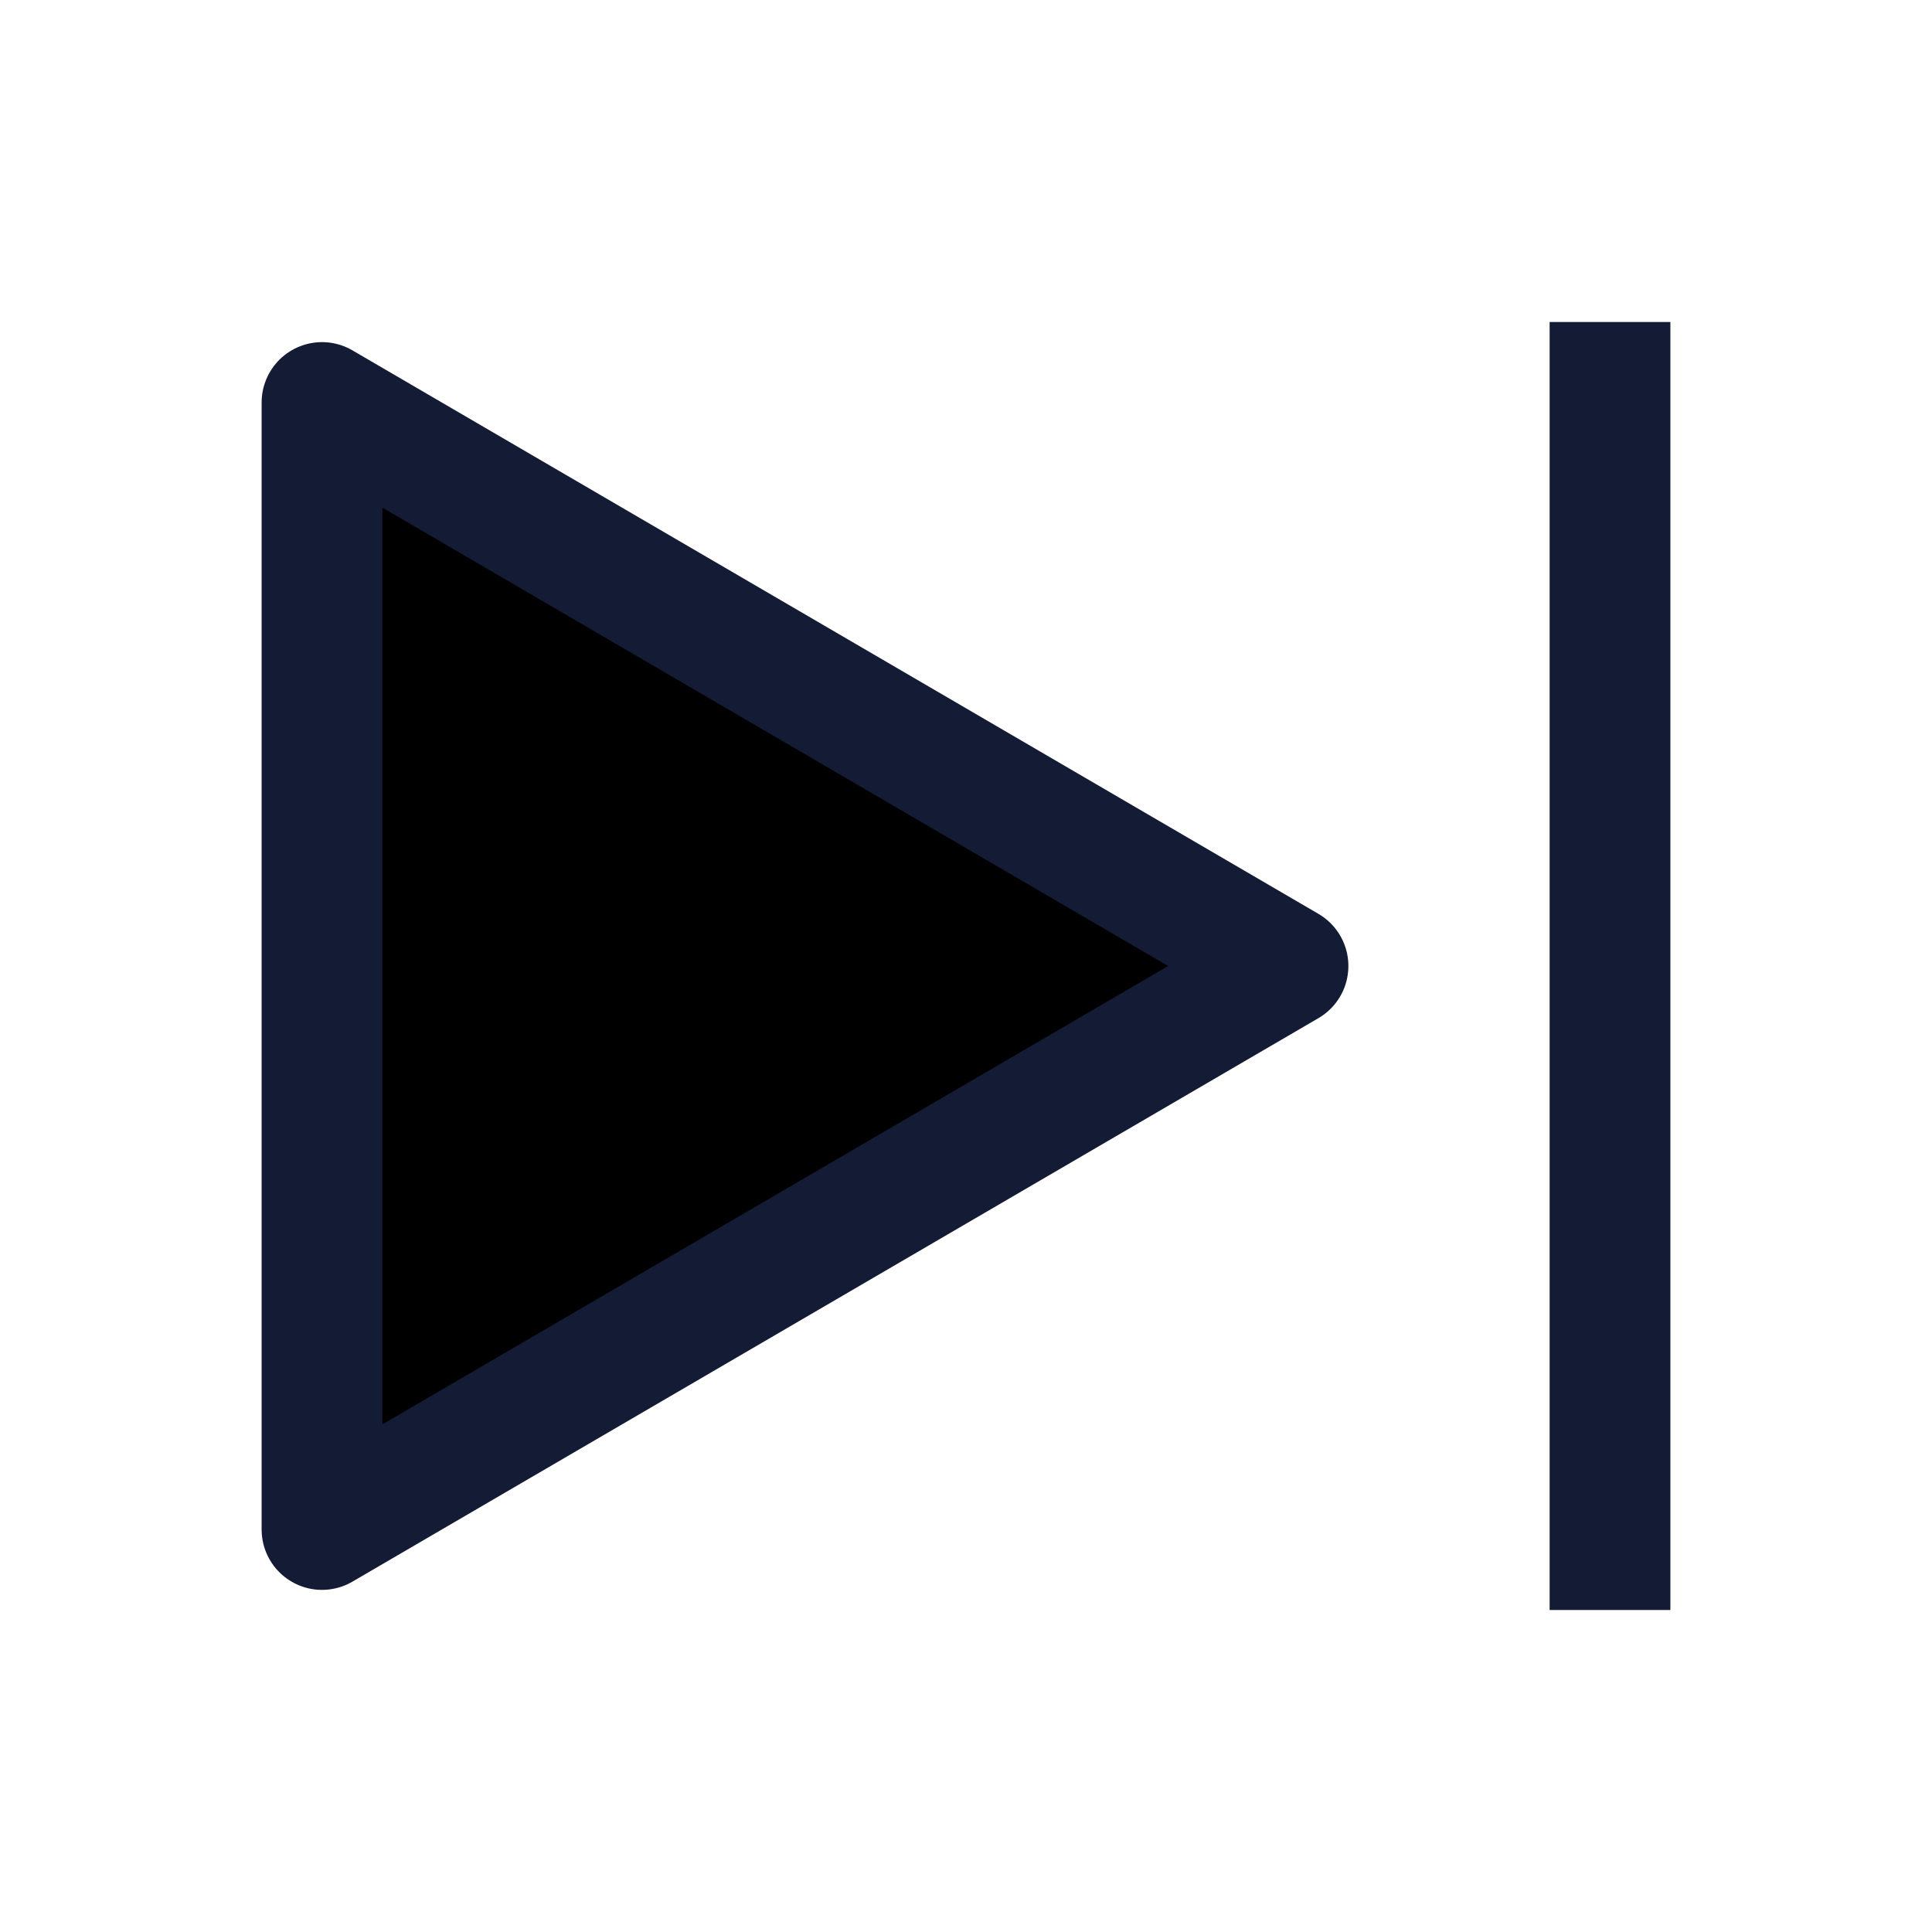
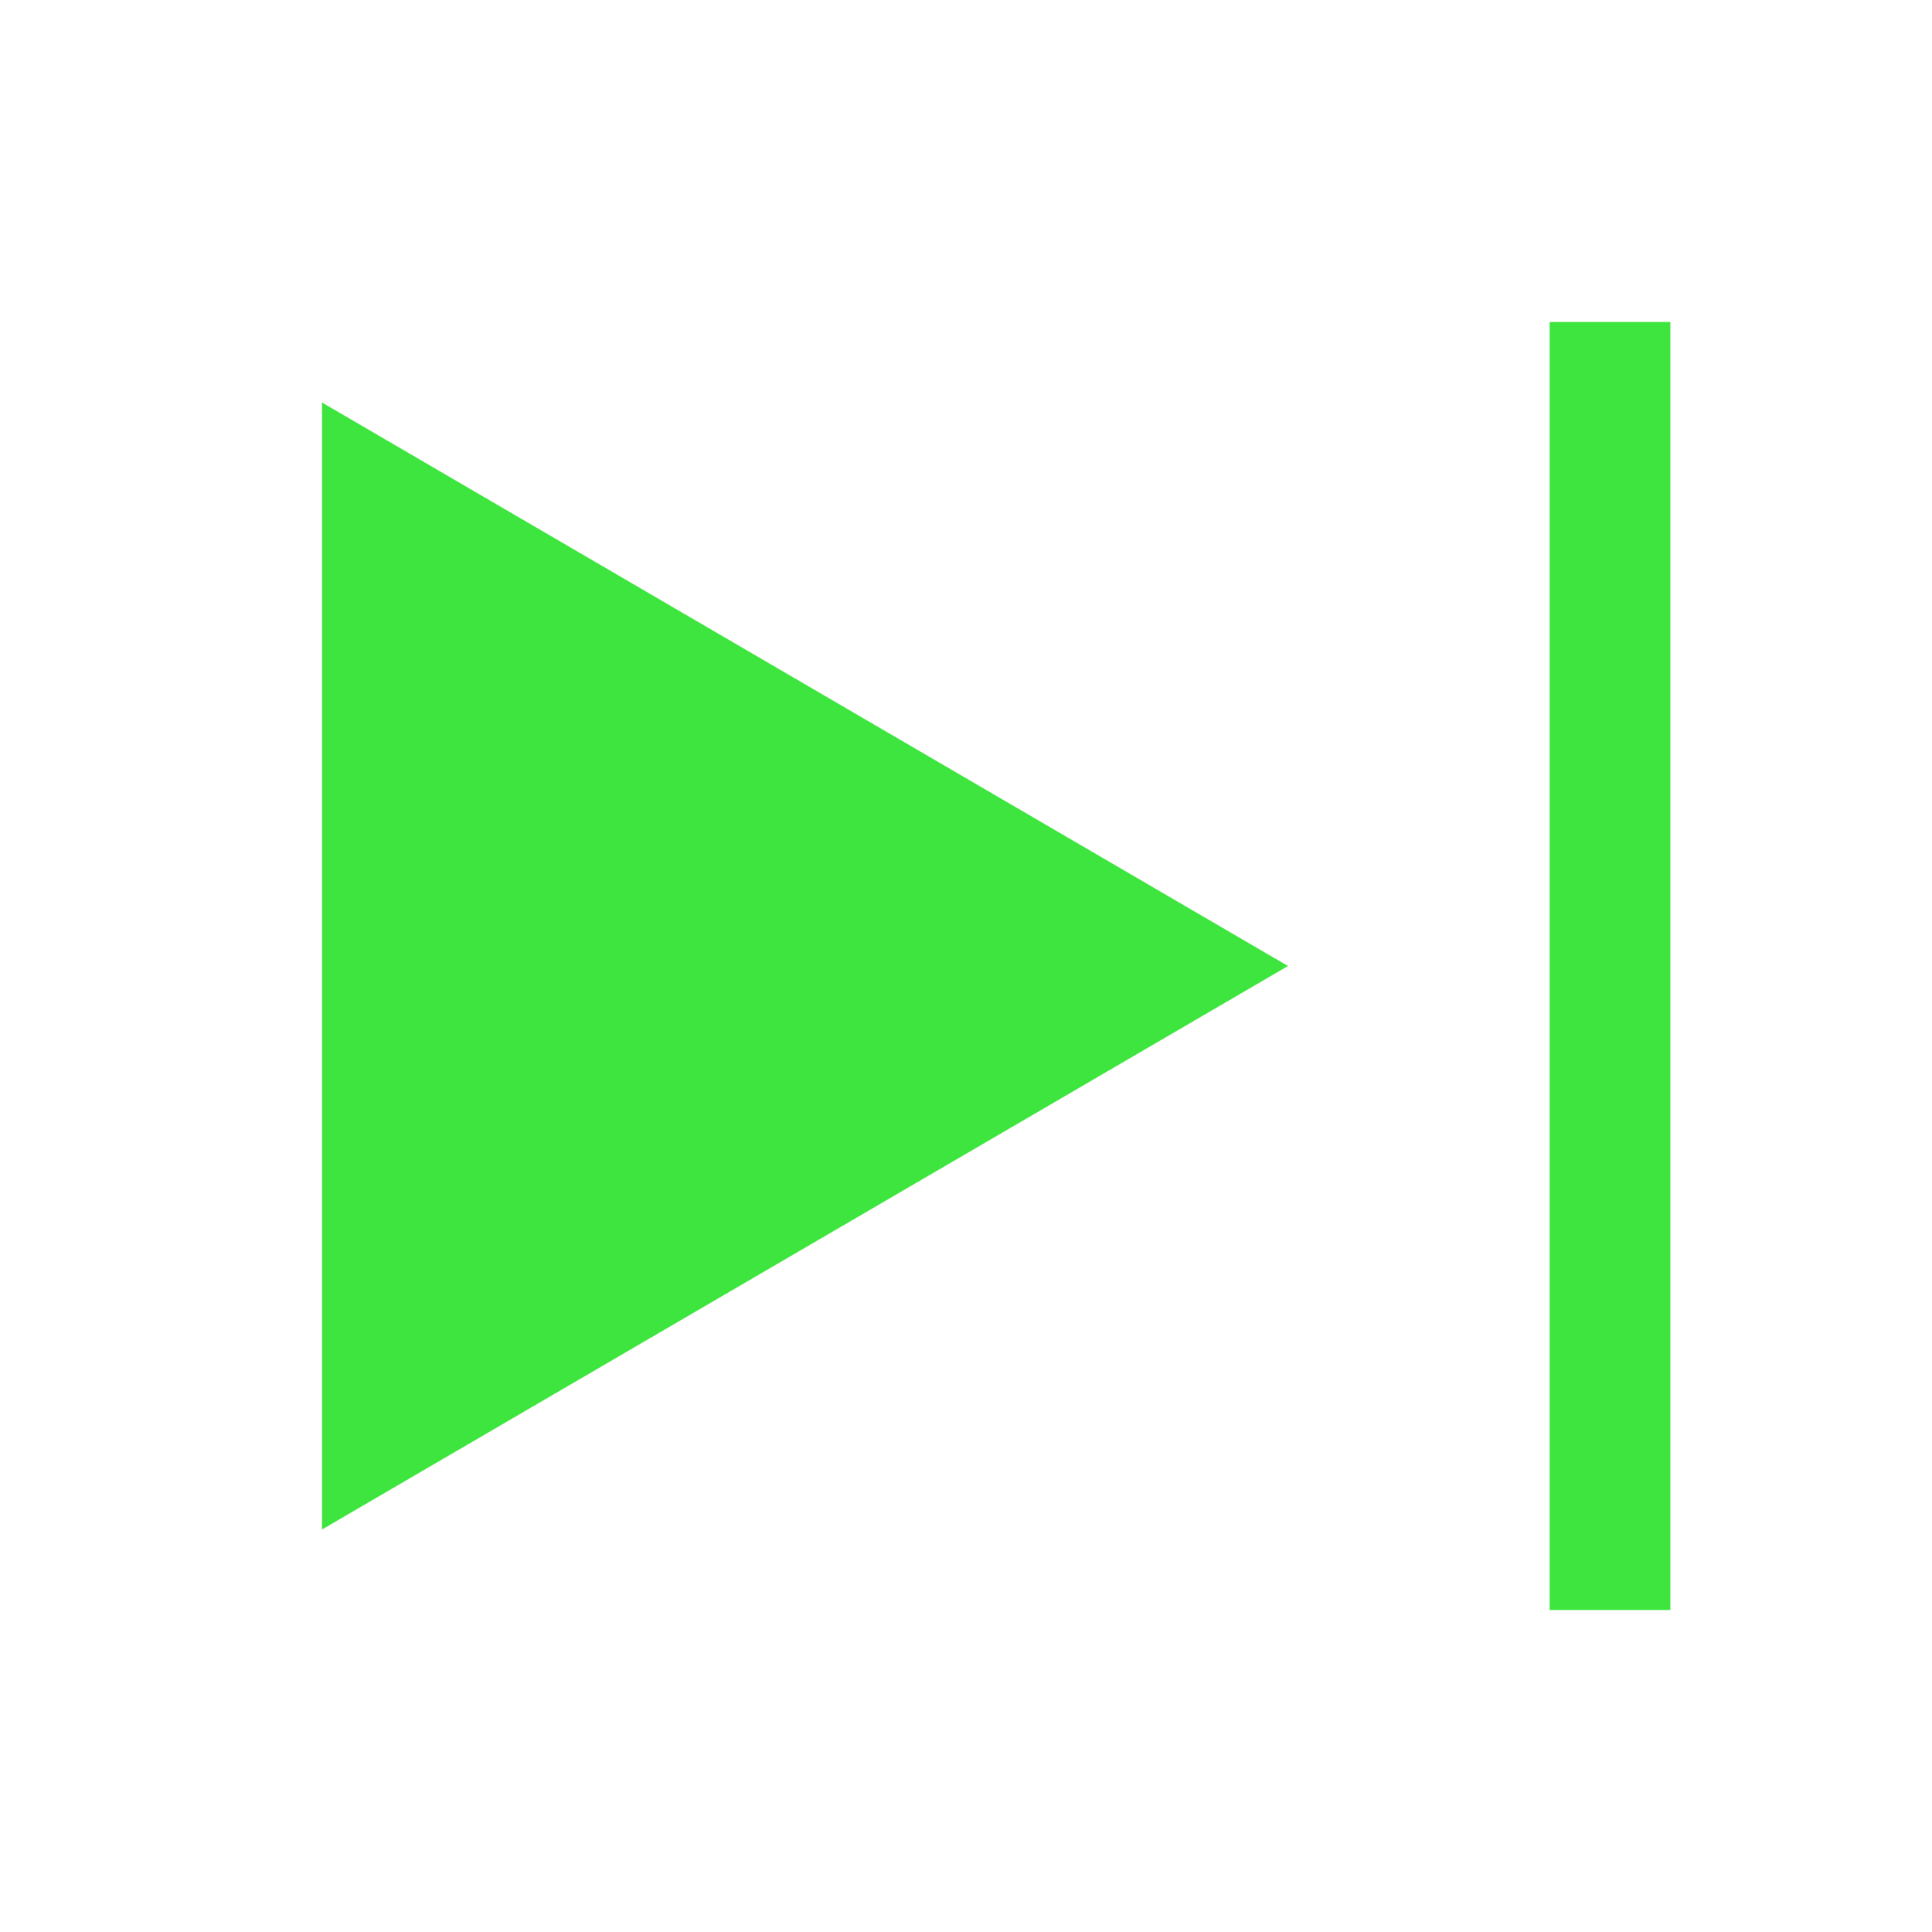
- <svg xmlns="http://www.w3.org/2000/svg" width="24" height="24" viewBox="0 0 24 24" fill="black">
-   <path d="M4 19V5L16 12L4 19Z" stroke="#141B34" stroke-width="1.5" stroke-linejoin="round" />
-   <path d="M20 4V20" stroke="#141B34" stroke-width="1.5" />
+ <svg xmlns="http://www.w3.org/2000/svg" width="24" height="24" viewBox="0 0 24 24" fill="rgb(63, 229,63)">
+   <path d="M4 19V5L16 12L4 19Z" stroke="#141B34" stroke-width="0" stroke-linejoin="round" />
+   <path d="M20 4V20" stroke="rgb(63, 229,63)" stroke-width="1.5" />
</svg>
